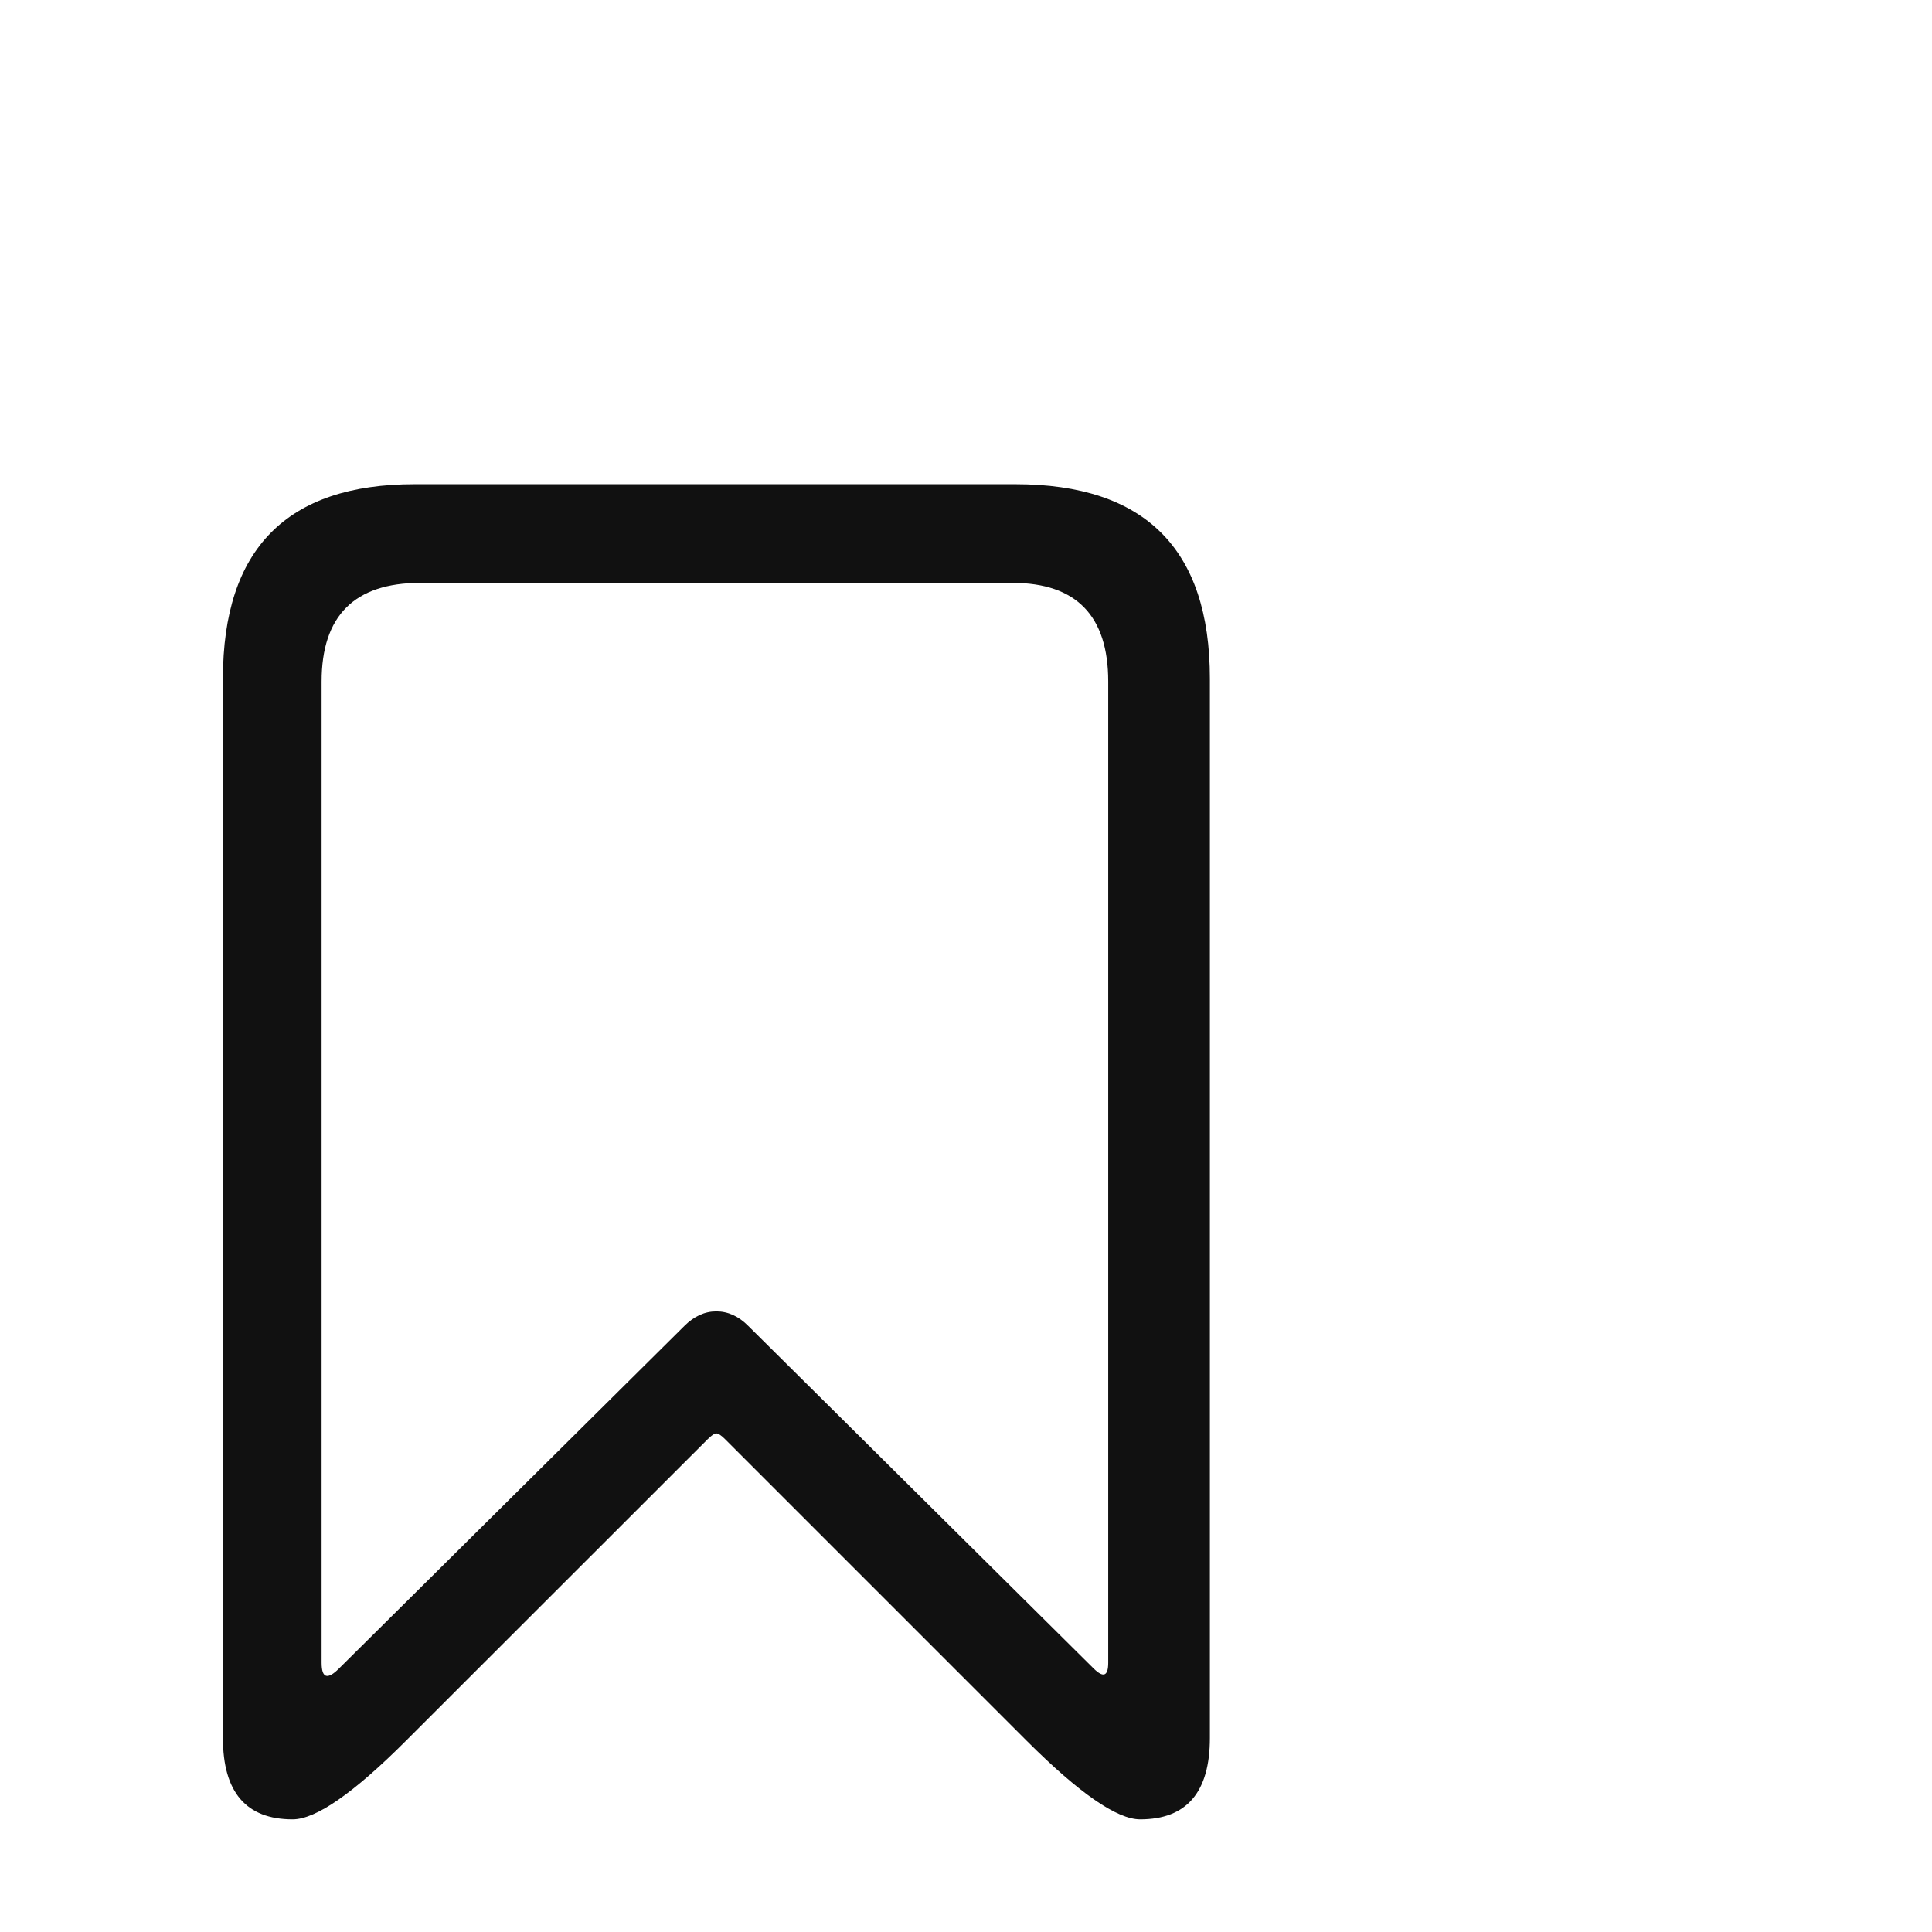
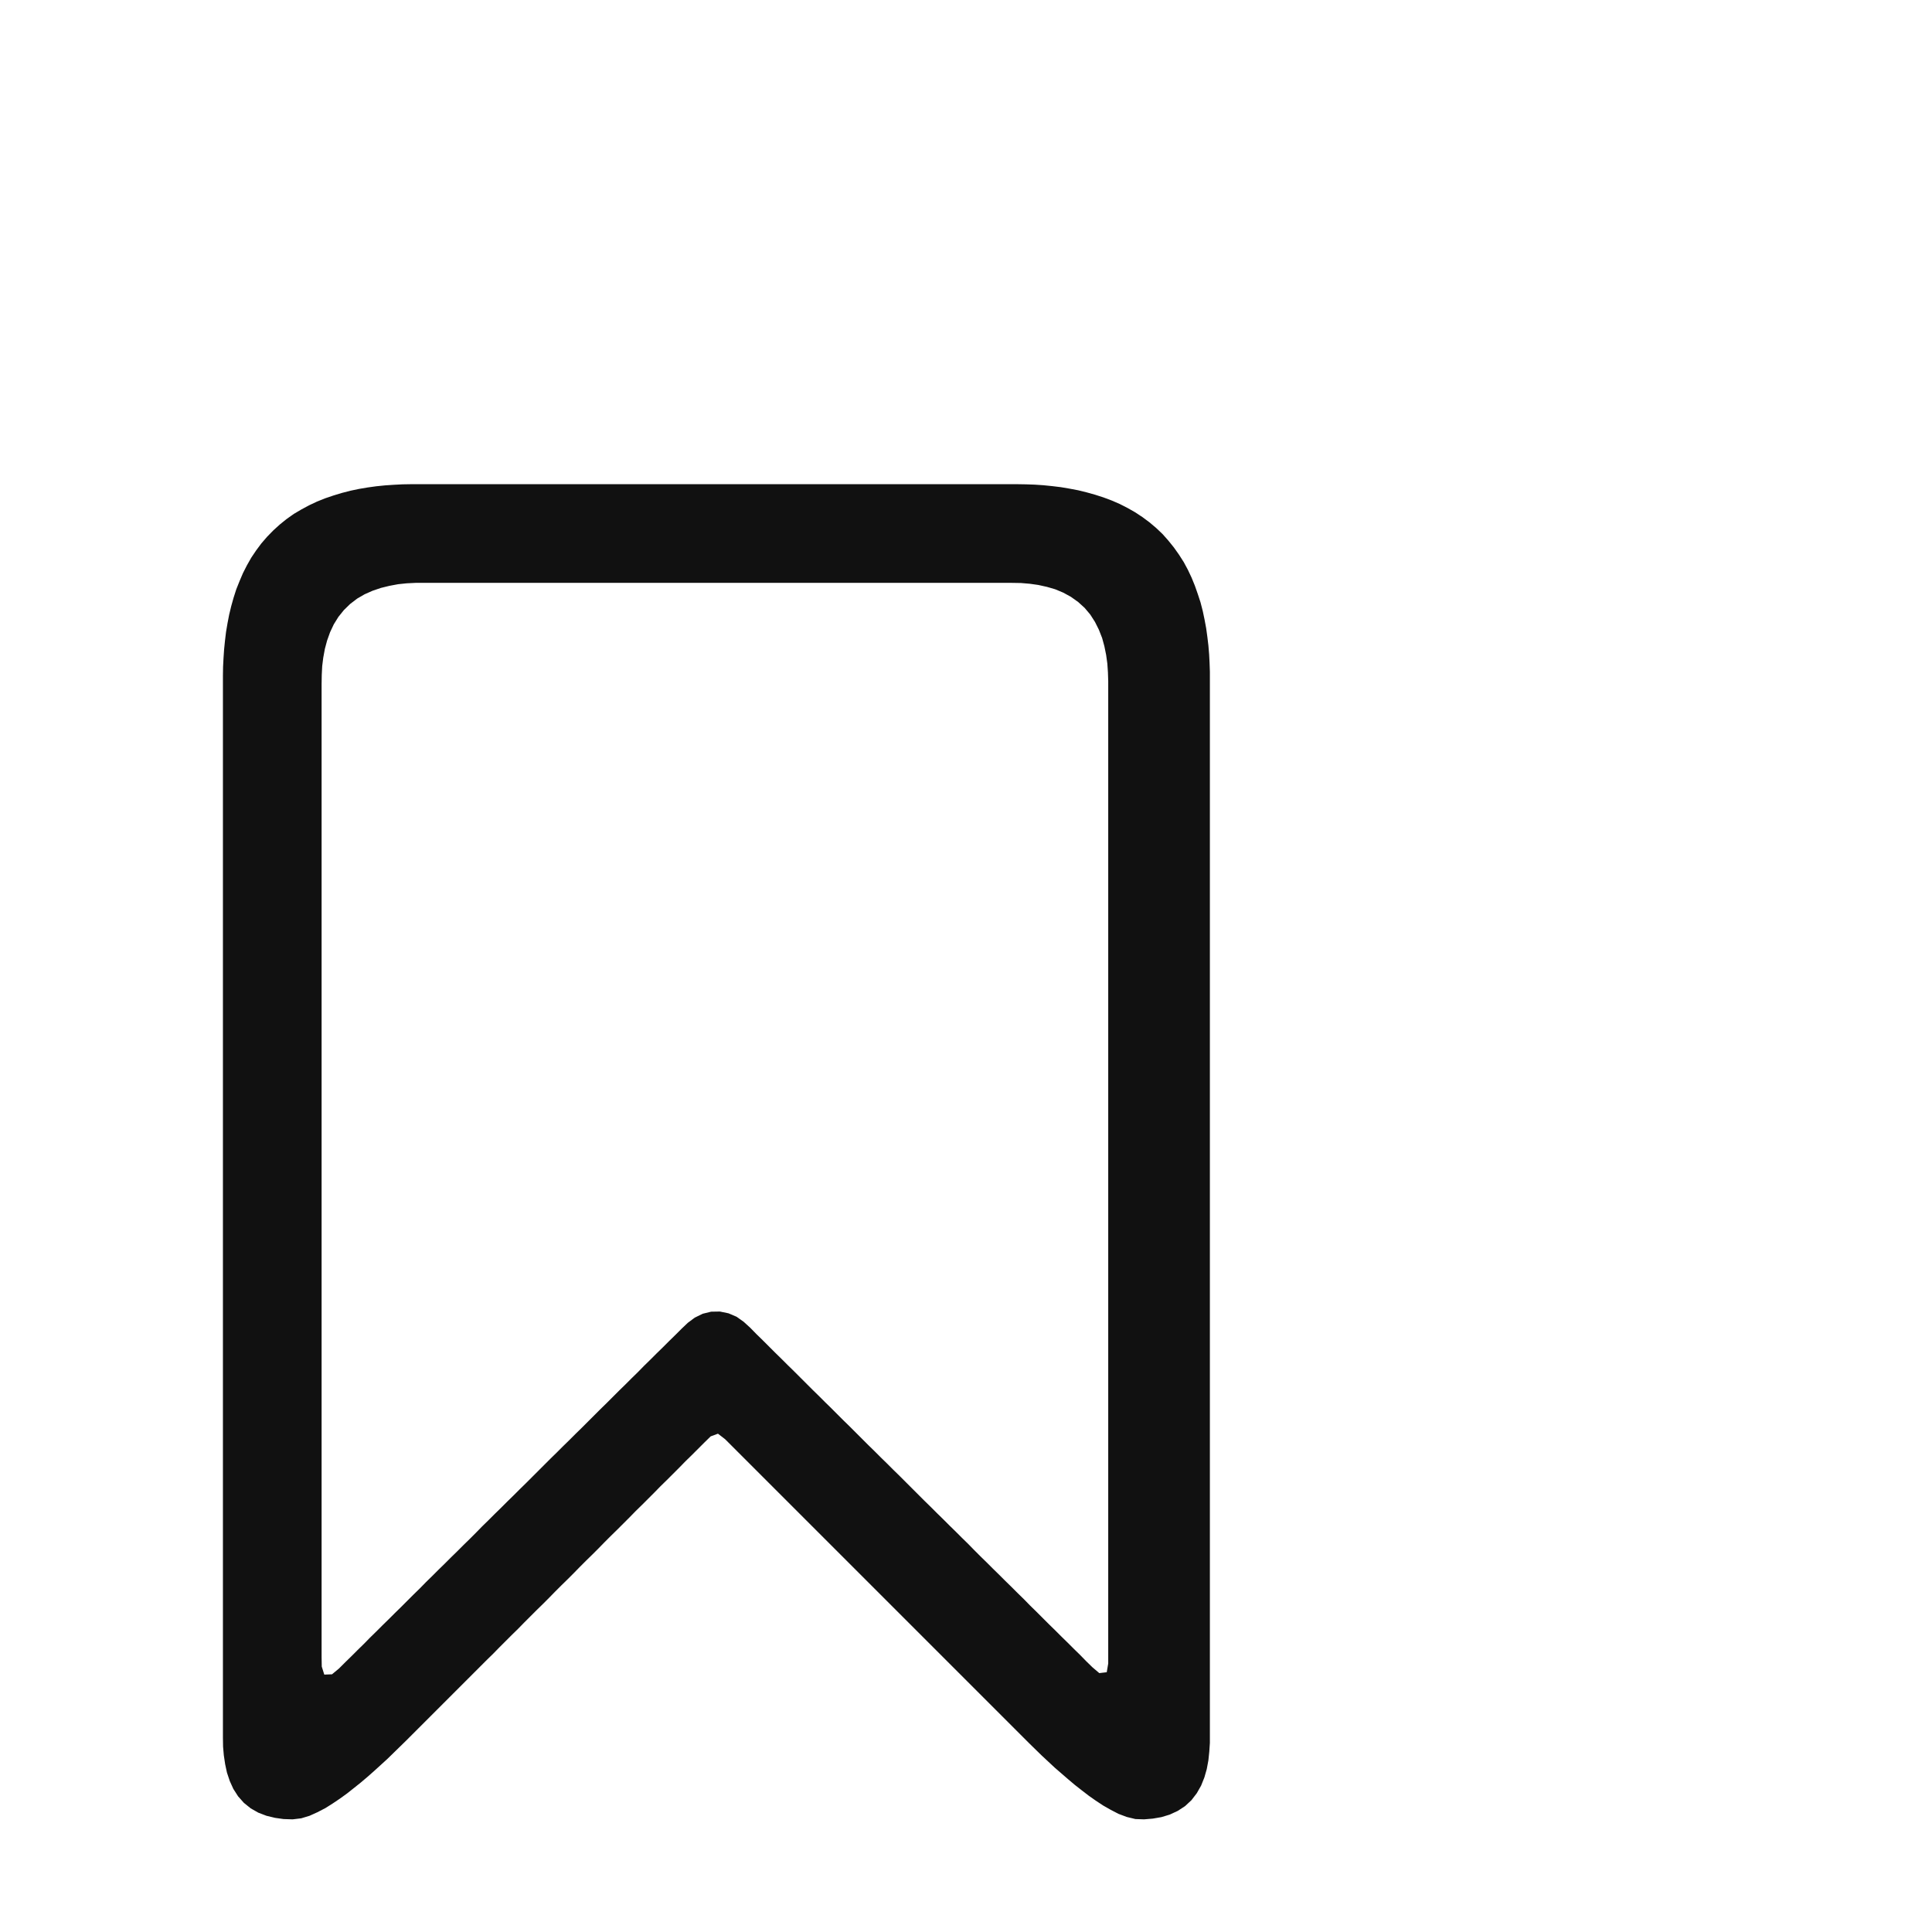
- <svg xmlns="http://www.w3.org/2000/svg" width="22.0" height="22.0" viewBox="-150 -150 1300 1300">
-   <path d="M46.9 1074.2Q0.0 1074.2 0.0 1019.5V306.6Q0.0 175.8 128.9 175.8H533.2Q664.1 175.8 664.1 306.6V1019.5Q664.1 1074.2 617.2 1074.2Q593.8 1074.2 541.0 1021.5L337.9 818.4Q334.0 814.5 332.0 814.5Q330.1 814.5 326.2 818.4L123.0 1021.5Q70.3 1074.2 46.9 1074.2ZM78.1 972.7 310.5 742.2Q320.3 732.4 332.0 732.4Q343.8 732.4 353.5 742.2L585.9 972.7Q595.7 982.4 595.7 968.8V308.6Q595.7 242.2 531.2 242.2H132.8Q66.4 242.2 66.4 308.6V968.8Q66.4 984.4 78.1 972.7Z" fill="#111111" />
+ <svg xmlns="http://www.w3.org/2000/svg" width="22.0" height="22.0" viewBox="0 0 1300.0 1300.0">
+   <path d="M196.9 1224.2L190.8 1224.0L185.1 1223.2L179.3 1221.8L173.8 1219.7L168.7 1216.8L164.1 1213.1L160.2 1208.7L157.0 1203.7L154.6 1198.4L152.7 1192.7L151.5 1187.1L150.6 1181.1L150.1 1175.3L150.0 1169.2L150.0 1163.3L150.0 1157.4L150.0 1151.5L150.0 1145.6L150.0 1139.7L150.0 1133.8L150.0 1127.9L150.0 1122.0L150.0 1116.1L150.0 1110.2L150.0 1104.3L150.0 1098.4L150.0 1092.5L150.0 1086.6L150.0 1080.7L150.0 1074.8L150.0 1068.8L150.0 1062.9L150.0 1057.0L150.0 1051.1L150.0 1045.2L150.0 1039.3L150.0 1033.4L150.0 1027.5L150.0 1021.6L150.0 1015.7L150.0 1009.8L150.0 1003.9L150.0 998.0L150.0 992.1L150.0 986.2L150.0 980.3L150.0 974.4L150.0 968.4L150.0 962.5L150.0 956.6L150.0 950.7L150.0 944.8L150.0 938.9L150.0 933.0L150.0 927.1L150.0 921.2L150.0 915.3L150.0 909.4L150.0 903.5L150.0 897.6L150.0 891.7L150.0 885.8L150.0 879.9L150.0 874.0L150.0 868.1L150.0 862.1L150.0 856.2L150.0 850.3L150.0 844.4L150.0 838.5L150.0 832.6L150.0 826.7L150.0 820.8L150.0 814.9L150.0 809.0L150.0 803.1L150.0 797.2L150.0 791.3L150.0 785.4L150.0 779.5L150.0 773.6L150.0 767.7L150.0 761.7L150.0 755.8L150.0 749.9L150.0 744.0L150.0 738.1L150.0 732.2L150.0 726.3L150.0 720.4L150.0 714.5L150.0 708.6L150.0 702.7L150.0 696.8L150.0 690.9L150.0 685.0L150.0 679.1L150.0 673.2L150.0 667.3L150.0 661.4L150.0 655.4L150.0 649.5L150.0 643.6L150.0 637.7L150.0 631.8L150.0 625.9L150.0 620.0L150.0 614.1L150.0 608.2L150.0 602.3L150.0 596.4L150.0 590.5L150.0 584.6L150.0 578.7L150.0 572.8L150.0 566.9L150.0 561.0L150.0 555.0L150.0 549.1L150.0 543.2L150.0 537.3L150.0 531.4L150.0 525.5L150.0 519.6L150.0 513.7L150.0 507.8L150.0 501.9L150.0 496.0L150.0 490.1L150.0 484.2L150.0 478.3L150.0 472.4L150.0 466.5L150.0 460.6L150.0 454.6L150.1 448.6L150.4 442.8L150.8 436.9L151.4 431.0L152.1 425.2L153.1 419.3L154.2 413.6L155.6 407.8L157.2 402.1L159.0 396.5L161.2 391.0L163.5 385.6L166.2 380.3L169.1 375.2L172.4 370.3L175.9 365.6L179.8 361.1L183.9 356.9L188.3 352.9L192.9 349.2L197.7 345.8L202.8 342.8L208.0 340.0L213.3 337.5L218.8 335.3L224.4 333.4L230.0 331.7L235.8 330.2L241.5 329.0L247.4 328.0L253.2 327.2L259.1 326.6L265.0 326.2L270.8 325.9L276.8 325.8L282.8 325.8L288.7 325.8L294.6 325.8L300.5 325.8L306.4 325.8L312.3 325.8L318.2 325.8L324.1 325.8L330.0 325.8L335.9 325.8L341.8 325.8L347.7 325.8L353.6 325.8L359.5 325.8L365.4 325.8L371.3 325.8L377.3 325.8L383.2 325.8L389.1 325.8L395.0 325.8L400.9 325.8L406.8 325.8L412.7 325.8L418.6 325.8L424.5 325.8L430.4 325.8L436.3 325.8L442.2 325.8L448.1 325.8L454.0 325.8L459.9 325.8L465.8 325.8L471.7 325.8L477.6 325.8L483.6 325.8L489.5 325.8L495.4 325.8L501.3 325.8L507.2 325.8L513.1 325.8L519.0 325.8L524.9 325.8L530.8 325.8L536.7 325.8L542.6 325.8L548.5 325.8L554.4 325.8L560.3 325.8L566.2 325.8L572.1 325.8L578.0 325.8L584.0 325.8L589.9 325.8L595.8 325.8L601.7 325.8L607.6 325.8L613.5 325.8L619.4 325.8L625.3 325.8L631.2 325.8L637.1 325.8L643.0 325.8L648.9 325.8L654.8 325.8L660.7 325.8L666.6 325.8L672.5 325.8L678.4 325.8L684.4 325.8L690.4 325.9L696.2 326.1L702.1 326.5L708.0 327.1L713.8 327.8L719.7 328.8L725.5 329.9L731.2 331.3L736.9 332.9L742.5 334.7L748.1 336.8L753.4 339.1L758.7 341.8L763.8 344.7L768.8 348.0L773.5 351.5L778.0 355.3L782.3 359.4L786.2 363.8L789.9 368.4L793.3 373.2L796.5 378.2L799.3 383.4L801.8 388.7L804.0 394.1L806.0 399.8L807.8 405.3L809.3 411.1L810.5 416.8L811.6 422.7L812.4 428.5L813.1 434.3L813.6 440.3L813.9 446.1L814.1 452.0L814.1 458.0L814.1 463.9L814.1 469.9L814.1 475.8L814.1 481.7L814.1 487.6L814.1 493.5L814.1 499.4L814.1 505.3L814.1 511.2L814.1 517.1L814.1 523.0L814.1 528.9L814.1 534.8L814.1 540.7L814.1 546.6L814.1 552.5L814.1 558.4L814.1 564.3L814.1 570.2L814.1 576.2L814.1 582.1L814.1 588.0L814.1 593.9L814.1 599.8L814.1 605.7L814.1 611.6L814.1 617.5L814.1 623.4L814.1 629.3L814.1 635.2L814.1 641.1L814.1 647.0L814.1 652.9L814.1 658.8L814.1 664.7L814.1 670.6L814.1 676.6L814.1 682.5L814.1 688.4L814.1 694.3L814.1 700.2L814.1 706.1L814.1 712.0L814.1 717.9L814.1 723.8L814.1 729.7L814.1 735.6L814.1 741.5L814.1 747.4L814.1 753.3L814.1 759.2L814.1 765.1L814.1 771.0L814.1 776.9L814.1 782.9L814.1 788.8L814.1 794.7L814.1 800.6L814.1 806.5L814.1 812.4L814.1 818.3L814.1 824.2L814.1 830.1L814.1 836.0L814.1 841.9L814.1 847.8L814.1 853.7L814.1 859.6L814.1 865.5L814.1 871.4L814.1 877.3L814.1 883.3L814.1 889.2L814.1 895.1L814.1 901.0L814.1 906.9L814.1 912.8L814.1 918.7L814.1 924.6L814.1 930.5L814.1 936.4L814.1 942.3L814.1 948.2L814.1 954.1L814.1 960.0L814.1 965.9L814.1 971.8L814.1 977.7L814.1 983.6L814.1 989.6L814.1 995.5L814.1 1001.4L814.1 1007.3L814.1 1013.2L814.1 1019.1L814.1 1025.0L814.1 1030.9L814.1 1036.8L814.1 1042.7L814.1 1048.6L814.1 1054.5L814.1 1060.4L814.1 1066.3L814.1 1072.2L814.1 1078.1L814.1 1084.0L814.1 1090.0L814.1 1095.9L814.1 1101.8L814.1 1107.7L814.1 1113.6L814.1 1119.5L814.1 1125.4L814.1 1131.3L814.1 1137.2L814.1 1143.1L814.1 1149.0L814.1 1154.9L814.1 1160.8L814.1 1166.7L814.1 1172.8L813.7 1178.7L813.1 1184.5L812.0 1190.4L810.4 1196.0L808.2 1201.5L805.3 1206.6L801.7 1211.3L797.4 1215.3L792.5 1218.5L787.1 1221.0L781.5 1222.7L775.7 1223.7L769.8 1224.2L764.0 1224.0L758.2 1222.6L752.6 1220.5L747.4 1217.8L742.3 1214.9L737.3 1211.6L732.6 1208.3L727.8 1204.6L723.2 1201.0L718.7 1197.2L714.2 1193.3L709.8 1189.5L705.4 1185.4L701.1 1181.4L696.9 1177.3L692.6 1173.1L688.4 1168.9L684.2 1164.7L680.0 1160.5L675.9 1156.4L671.7 1152.2L667.5 1148.0L663.3 1143.8L659.1 1139.6L655.0 1135.5L650.8 1131.3L646.6 1127.1L642.4 1122.9L638.3 1118.8L634.1 1114.6L629.9 1110.4L625.7 1106.2L621.6 1102.1L617.4 1097.9L613.2 1093.7L609.0 1089.5L604.9 1085.4L600.7 1081.2L596.5 1077.0L592.3 1072.8L588.2 1068.7L584.0 1064.5L579.8 1060.3L575.6 1056.1L571.5 1052.0L567.3 1047.8L563.1 1043.6L558.9 1039.4L554.7 1035.2L550.6 1031.1L546.4 1026.9L542.2 1022.7L538.0 1018.5L533.9 1014.4L529.7 1010.2L525.5 1006.0L521.3 1001.8L517.2 997.7L513.0 993.5L508.8 989.3L504.6 985.1L500.5 981.0L496.3 976.8L492.1 972.6L487.9 968.4L483.1 964.7L478.2 966.5L473.8 970.8L469.6 975.0L465.4 979.2L461.2 983.3L457.1 987.5L452.9 991.7L448.7 995.9L444.5 1000.0L440.4 1004.2L436.2 1008.4L432.0 1012.6L427.8 1016.7L423.7 1020.9L419.5 1025.1L415.3 1029.3L411.1 1033.4L406.9 1037.6L402.8 1041.8L398.6 1046.0L394.4 1050.1L390.2 1054.3L386.1 1058.5L381.9 1062.7L377.7 1066.8L373.5 1071.0L369.4 1075.2L365.2 1079.4L361.0 1083.5L356.8 1087.7L352.6 1091.9L348.5 1096.1L344.3 1100.2L340.1 1104.4L335.9 1108.6L331.8 1112.8L327.6 1116.9L323.4 1121.1L319.2 1125.3L315.0 1129.5L310.9 1133.6L306.7 1137.8L302.5 1142.0L298.3 1146.2L294.2 1150.3L290.0 1154.5L285.8 1158.7L281.6 1162.9L277.5 1167.0L273.3 1171.2L268.9 1175.5L264.7 1179.6L260.6 1183.6L256.1 1187.7L251.7 1191.7L247.4 1195.5L242.8 1199.4L238.3 1203.0L233.5 1206.8L228.8 1210.2L223.9 1213.5L219.0 1216.6L213.6 1219.4L208.3 1221.8L202.7 1223.5L196.9 1224.2ZM228.1 1122.7L232.3 1118.5L236.5 1114.4L240.7 1110.2L244.9 1106.1L249.0 1101.9L253.2 1097.8L257.4 1093.6L261.6 1089.5L265.8 1085.3L270.0 1081.2L274.2 1077.0L278.4 1072.8L282.6 1068.7L286.7 1064.5L290.9 1060.4L295.1 1056.2L299.3 1052.1L303.5 1047.9L307.7 1043.8L311.9 1039.6L316.1 1035.5L320.3 1031.3L324.4 1027.1L328.6 1023.0L332.8 1018.8L337.0 1014.7L341.2 1010.5L345.4 1006.4L349.6 1002.2L353.8 998.1L358.0 993.9L362.1 989.8L366.3 985.6L370.5 981.4L374.7 977.3L378.9 973.1L383.1 969.0L387.3 964.8L391.5 960.7L395.7 956.5L399.8 952.4L404.0 948.2L408.2 944.1L412.4 939.9L416.6 935.7L420.8 931.6L425.0 927.4L429.2 923.3L433.3 919.1L437.5 915.0L441.7 910.8L445.9 906.7L450.1 902.5L454.3 898.4L458.5 894.2L462.8 890.1L467.5 886.6L472.8 884.0L478.5 882.6L484.4 882.5L490.2 883.7L495.6 886.0L500.4 889.4L504.8 893.4L508.9 897.6L513.1 901.7L517.3 905.9L521.5 910.1L525.7 914.2L529.9 918.4L534.1 922.5L538.3 926.7L542.4 930.8L546.6 935.0L550.8 939.1L555.0 943.3L559.2 947.4L563.4 951.6L567.6 955.8L571.8 959.9L576.0 964.1L580.1 968.2L584.3 972.4L588.5 976.5L592.7 980.7L596.9 984.8L601.1 989.0L605.3 993.1L609.5 997.3L613.7 1001.5L617.8 1005.6L622.0 1009.8L626.2 1013.9L630.4 1018.1L634.6 1022.2L638.8 1026.4L643.0 1030.5L647.2 1034.7L651.4 1038.8L655.5 1043.0L659.7 1047.2L663.9 1051.3L668.1 1055.5L672.3 1059.6L676.5 1063.8L680.7 1067.9L684.9 1072.1L689.1 1076.2L693.2 1080.4L697.4 1084.5L701.6 1088.7L705.8 1092.9L710.0 1097.0L714.2 1101.2L718.4 1105.3L722.6 1109.5L726.8 1113.6L730.9 1117.8L735.1 1121.9L739.7 1125.8L744.7 1125.2L745.7 1119.3L745.7 1113.3L745.7 1107.4L745.7 1101.5L745.7 1095.6L745.7 1089.7L745.7 1083.8L745.7 1077.9L745.7 1072.0L745.7 1066.1L745.7 1060.2L745.7 1054.3L745.7 1048.4L745.7 1042.5L745.7 1036.6L745.7 1030.7L745.7 1024.8L745.7 1018.9L745.7 1013.0L745.7 1007.1L745.7 1001.2L745.7 995.3L745.7 989.4L745.7 983.5L745.7 977.6L745.7 971.7L745.7 965.8L745.7 959.9L745.7 954.0L745.7 948.1L745.7 942.2L745.7 936.3L745.7 930.4L745.7 924.5L745.7 918.6L745.7 912.7L745.7 906.8L745.7 900.9L745.7 895.0L745.7 889.1L745.7 883.2L745.7 877.3L745.7 871.4L745.7 865.5L745.7 859.6L745.7 853.7L745.7 847.8L745.7 841.9L745.7 836.0L745.7 830.1L745.7 824.2L745.7 818.3L745.7 812.4L745.7 806.5L745.7 800.6L745.7 794.7L745.7 788.8L745.7 782.9L745.7 777.0L745.7 771.1L745.7 765.2L745.7 759.3L745.7 753.4L745.7 747.5L745.7 741.6L745.7 735.7L745.7 729.8L745.7 723.9L745.7 718.0L745.7 712.1L745.7 706.2L745.7 700.3L745.7 694.4L745.7 688.5L745.7 682.6L745.7 676.7L745.7 670.8L745.7 664.9L745.7 659.0L745.7 653.1L745.7 647.2L745.7 641.3L745.7 635.4L745.7 629.5L745.7 623.6L745.7 617.7L745.7 611.8L745.7 605.9L745.7 600.0L745.7 594.1L745.7 588.2L745.7 582.3L745.7 576.4L745.7 570.5L745.7 564.6L745.7 558.7L745.7 552.8L745.7 546.9L745.7 541.0L745.7 535.1L745.7 529.2L745.7 523.3L745.7 517.4L745.7 511.5L745.7 505.6L745.7 499.7L745.7 493.8L745.7 487.9L745.7 482.0L745.7 476.1L745.7 470.2L745.7 464.3L745.7 458.4L745.5 452.3L745.1 446.5L744.3 440.7L743.1 434.8L741.6 429.3L739.4 423.7L736.8 418.5L733.6 413.5L729.8 409.0L725.5 405.1L720.6 401.6L715.5 398.8L710.0 396.5L704.5 394.9L698.6 393.6L692.9 392.8L687.0 392.3L680.9 392.2L675.0 392.2L669.1 392.2L663.2 392.2L657.3 392.2L651.4 392.2L645.5 392.2L639.6 392.2L633.7 392.2L627.8 392.2L621.9 392.2L616.0 392.2L610.1 392.2L604.2 392.2L598.3 392.2L592.4 392.2L586.5 392.2L580.6 392.2L574.7 392.2L568.8 392.2L562.9 392.2L557.0 392.2L551.1 392.2L545.2 392.2L539.3 392.2L533.4 392.2L527.5 392.2L521.6 392.2L515.7 392.2L509.8 392.2L503.9 392.2L498.0 392.2L492.1 392.2L486.2 392.2L480.3 392.2L474.4 392.2L468.5 392.2L462.6 392.2L456.7 392.2L450.8 392.2L444.9 392.2L439.0 392.2L433.1 392.2L427.2 392.2L421.3 392.2L415.4 392.2L409.5 392.2L403.6 392.2L397.7 392.2L391.8 392.2L385.9 392.2L380.0 392.2L374.1 392.2L368.2 392.2L362.3 392.2L356.4 392.2L350.5 392.2L344.6 392.2L338.7 392.2L332.8 392.2L326.9 392.2L321.0 392.2L315.1 392.2L309.2 392.2L303.3 392.2L297.4 392.2L291.5 392.2L285.6 392.2L279.6 392.2L273.6 392.5L267.9 393.1L262.0 394.2L256.3 395.6L250.7 397.5L245.3 399.9L240.3 402.8L235.6 406.4L231.4 410.5L227.7 415.1L224.6 420.1L222.1 425.4L220.1 431.0L218.6 436.6L217.5 442.6L216.8 448.2L216.5 454.2L216.4 460.3L216.4 466.2L216.4 472.1L216.4 478.0L216.4 483.9L216.4 489.8L216.4 495.7L216.4 501.6L216.4 507.5L216.4 513.4L216.4 519.3L216.4 525.2L216.4 531.1L216.4 537.0L216.4 542.9L216.4 548.8L216.4 554.7L216.4 560.6L216.4 566.5L216.4 572.4L216.4 578.3L216.4 584.2L216.4 590.1L216.4 596.0L216.4 601.9L216.4 607.8L216.4 613.6L216.4 619.5L216.4 625.4L216.4 631.3L216.4 637.2L216.4 643.1L216.4 649.0L216.4 654.9L216.4 660.8L216.4 666.7L216.4 672.6L216.4 678.5L216.4 684.4L216.4 690.3L216.4 696.2L216.4 702.1L216.4 708.0L216.4 713.9L216.4 719.8L216.4 725.7L216.4 731.6L216.4 737.5L216.4 743.4L216.4 749.3L216.4 755.2L216.4 761.1L216.4 767.0L216.4 772.9L216.4 778.8L216.4 784.7L216.4 790.6L216.4 796.5L216.4 802.4L216.4 808.3L216.4 814.2L216.4 820.1L216.4 826.0L216.4 831.9L216.4 837.8L216.4 843.7L216.4 849.6L216.4 855.5L216.4 861.4L216.4 867.3L216.4 873.2L216.4 879.1L216.4 885.0L216.4 890.9L216.4 896.8L216.4 902.7L216.4 908.6L216.4 914.5L216.4 920.4L216.4 926.3L216.4 932.2L216.4 938.1L216.4 944.0L216.4 949.9L216.4 955.8L216.4 961.7L216.4 967.6L216.4 973.5L216.4 979.4L216.4 985.3L216.4 991.2L216.4 997.1L216.4 1003.0L216.4 1008.9L216.4 1014.8L216.4 1020.7L216.4 1026.6L216.4 1032.5L216.4 1038.4L216.4 1044.3L216.4 1050.2L216.4 1056.1L216.4 1062.0L216.4 1067.9L216.4 1073.8L216.4 1079.7L216.4 1085.6L216.4 1091.5L216.4 1097.4L216.4 1103.3L216.4 1109.2L216.4 1115.1L216.5 1121.4L218.2 1126.8L223.4 1126.6L228.1 1122.7Z" fill="#111111" />
</svg>
